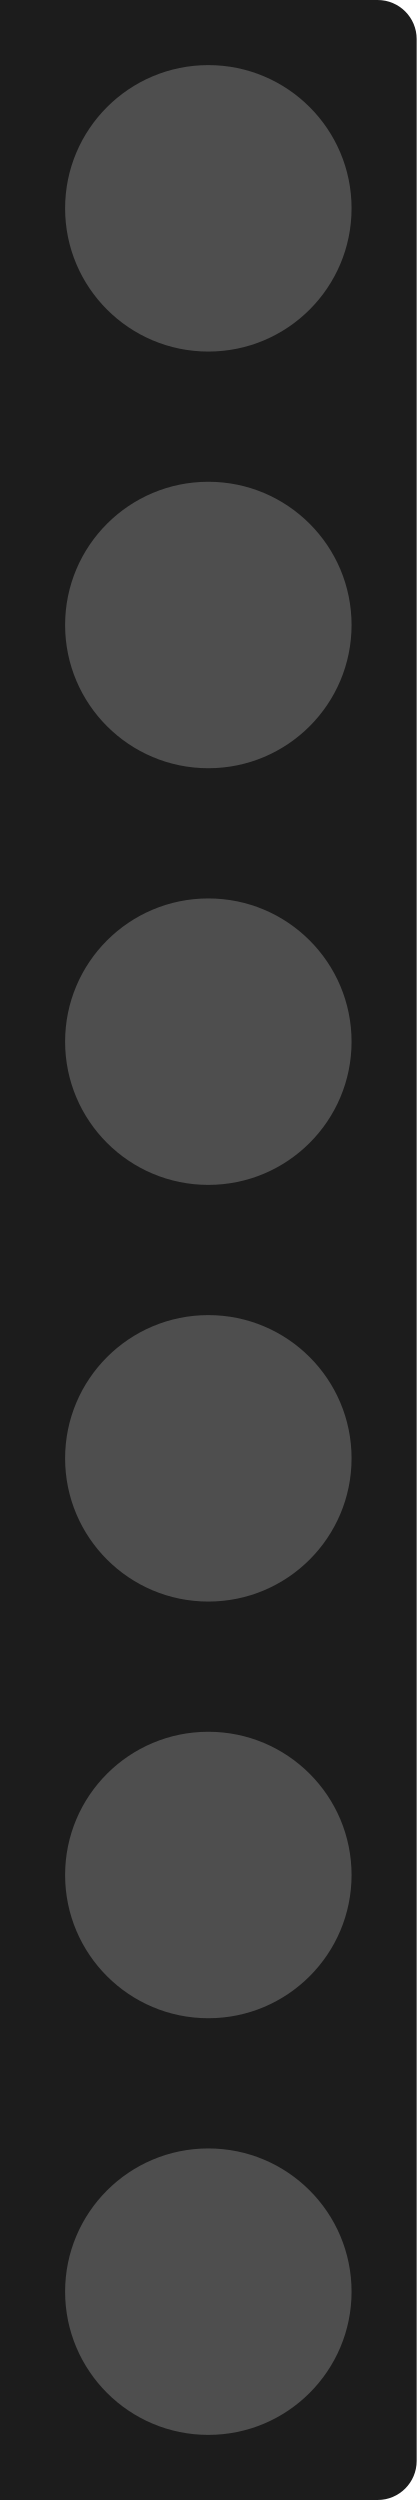
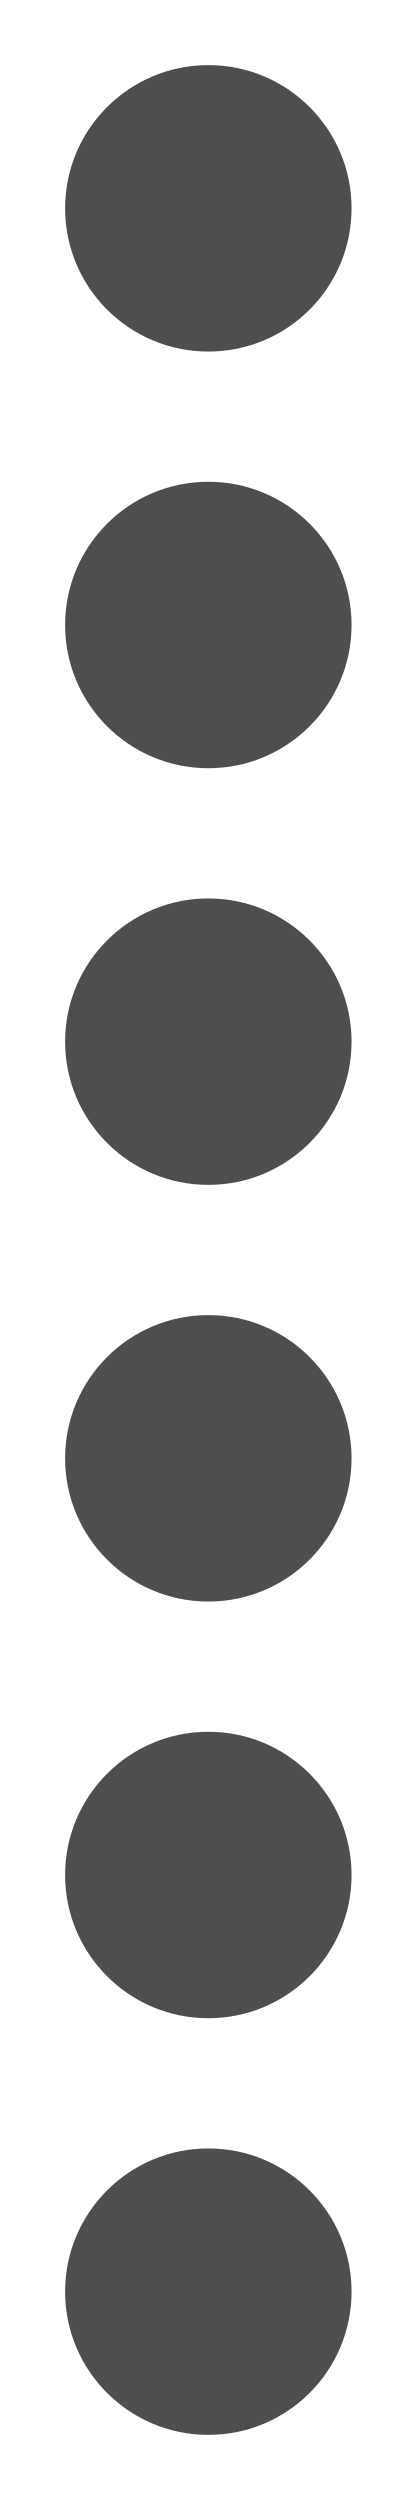
<svg xmlns="http://www.w3.org/2000/svg" width="64" height="384" viewBox="0 0 64 384" role="img" aria-label="Connect Four column 7">
-   <path d="M 0 0 H 58 A 6 6 0 0 1 64 6 V 378 A 6 6 0 0 1 58 384 H 0 Z" fill="#1c1c1c" />
+   <path d="M 0 0 H 58 A 6 6 0 0 1 64 6 V 378 A 6 6 0 0 1 58 384 H 0 Z" fill="#ffffff00" />
  <circle cx="32" cy="32" r="22" fill="#4e4e4e" />
  <circle cx="32" cy="96" r="22" fill="#4e4e4e" />
  <circle cx="32" cy="160" r="22" fill="#4e4e4e" />
  <circle cx="32" cy="224" r="22" fill="#4e4e4e" />
  <circle cx="32" cy="288" r="22" fill="#4e4e4e" />
  <circle cx="32" cy="352" r="22" fill="#4e4e4e" />
</svg>
